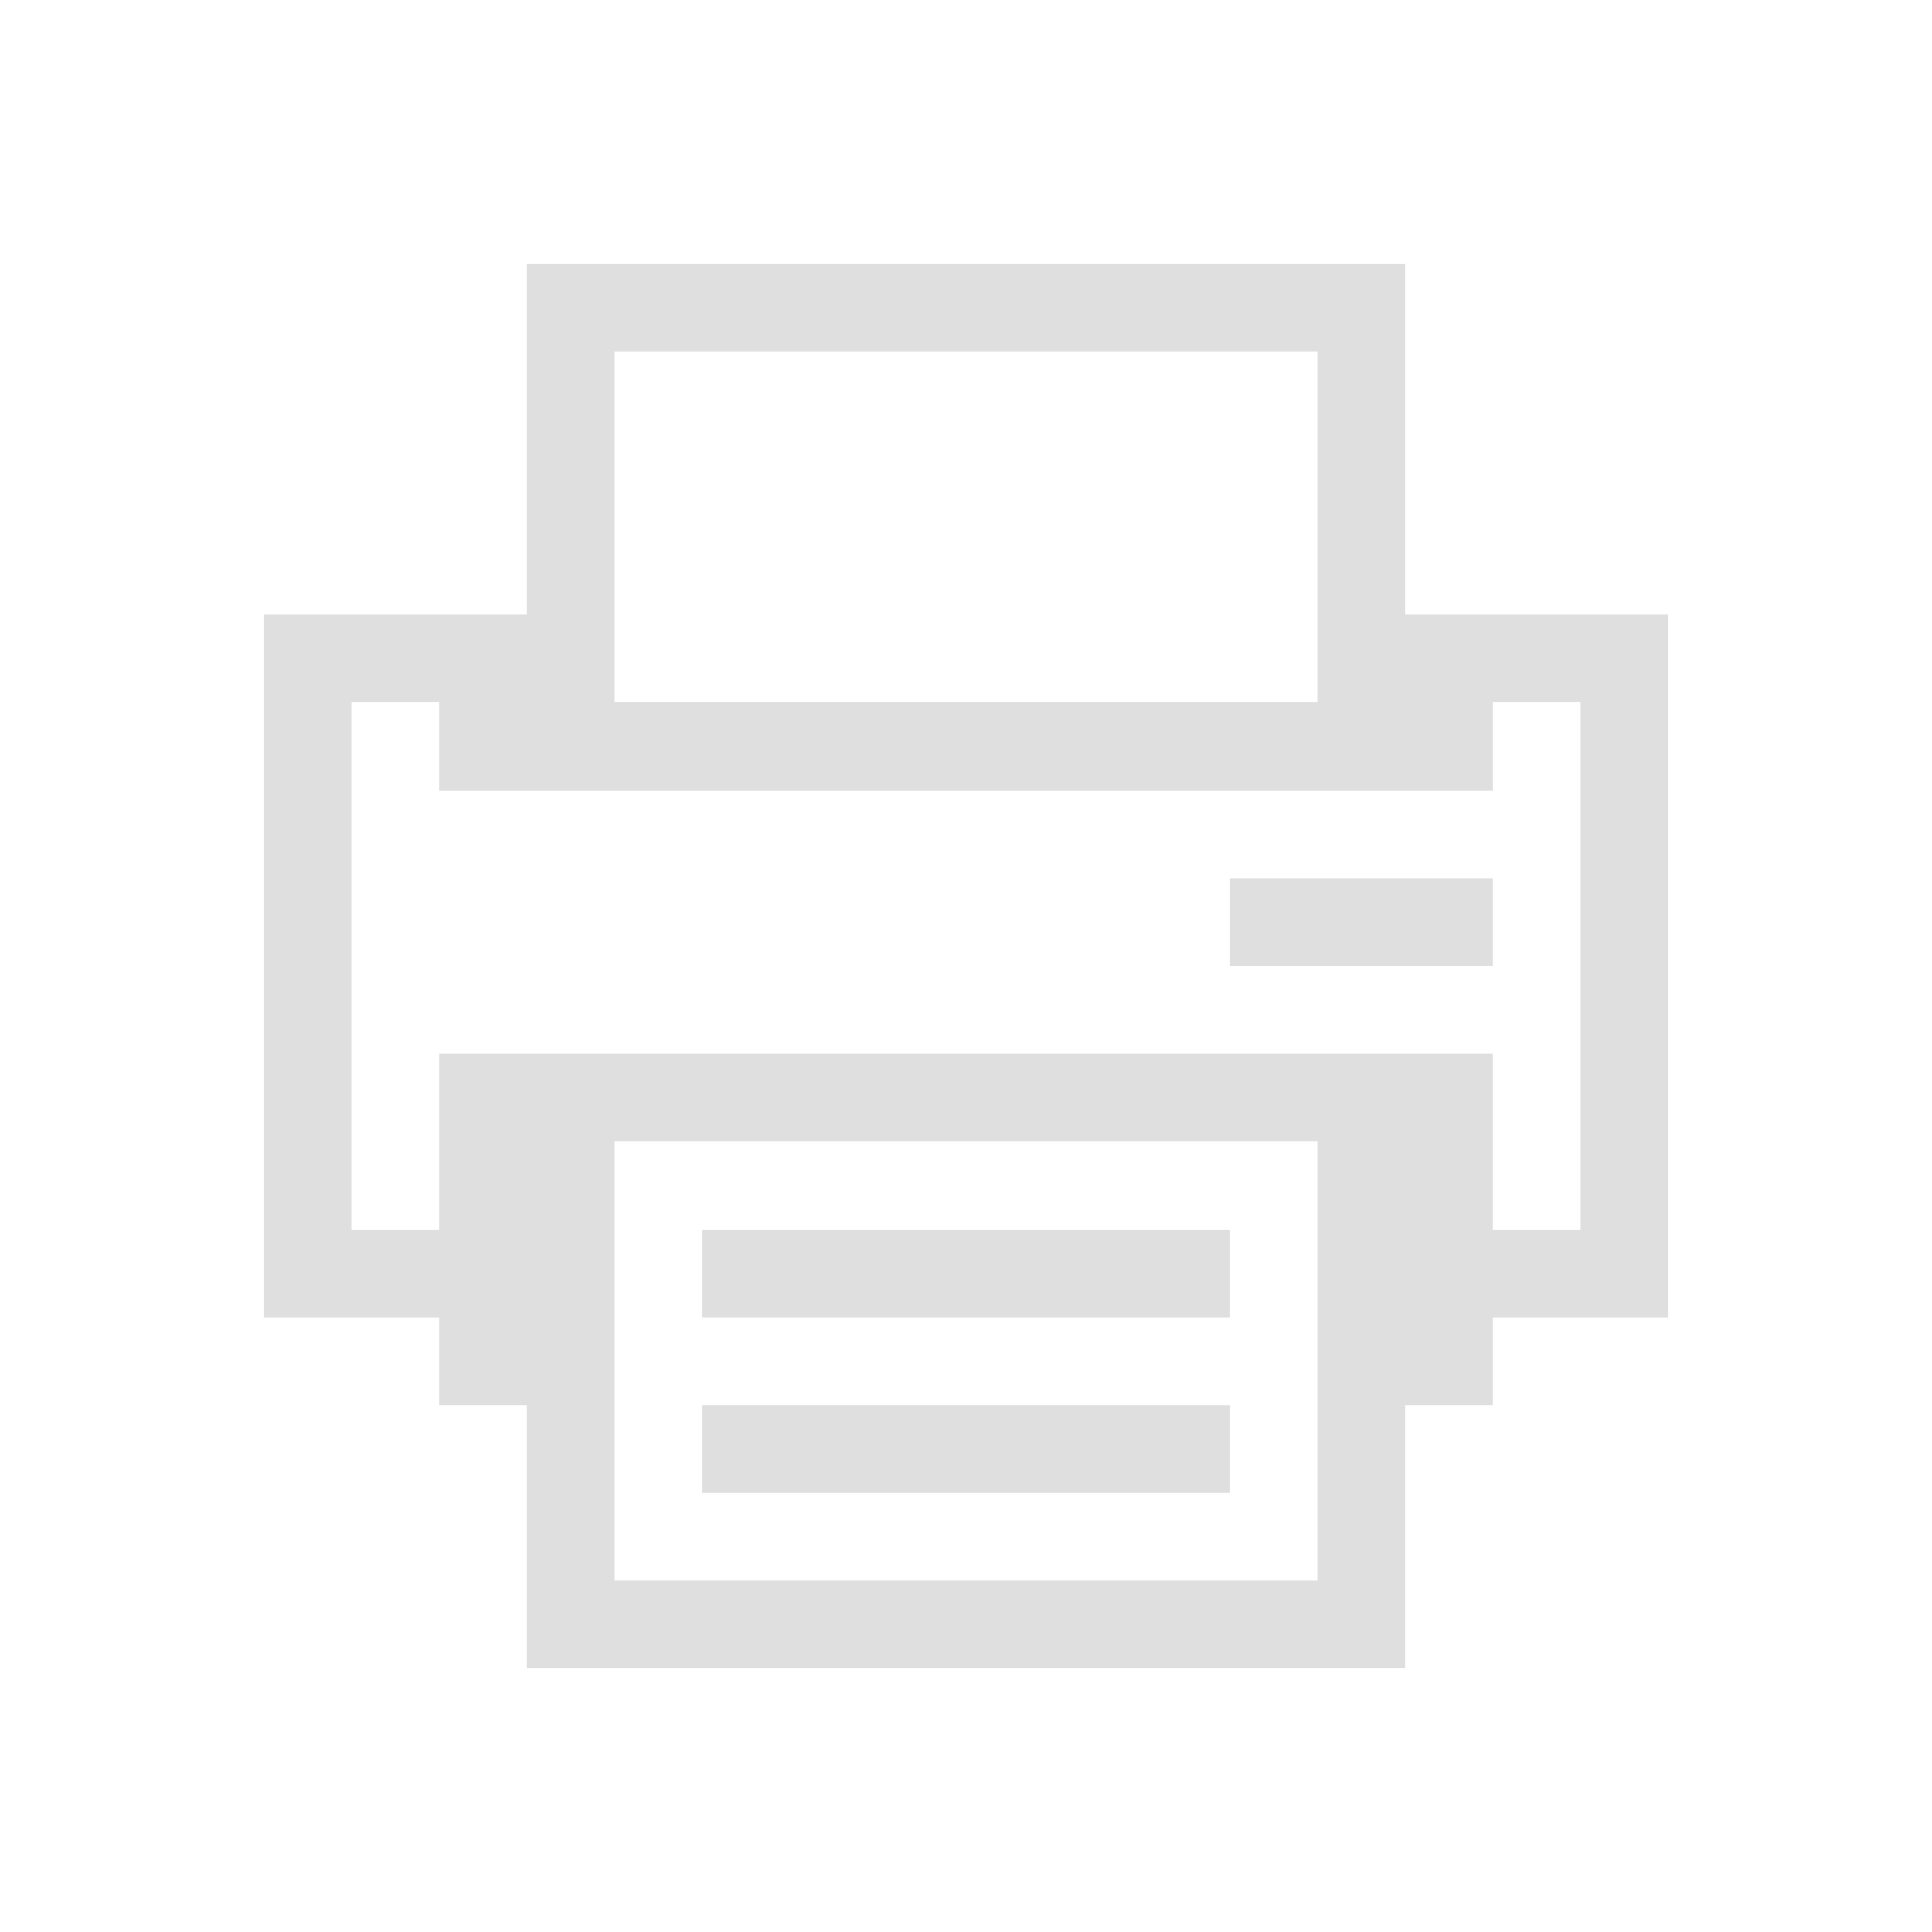
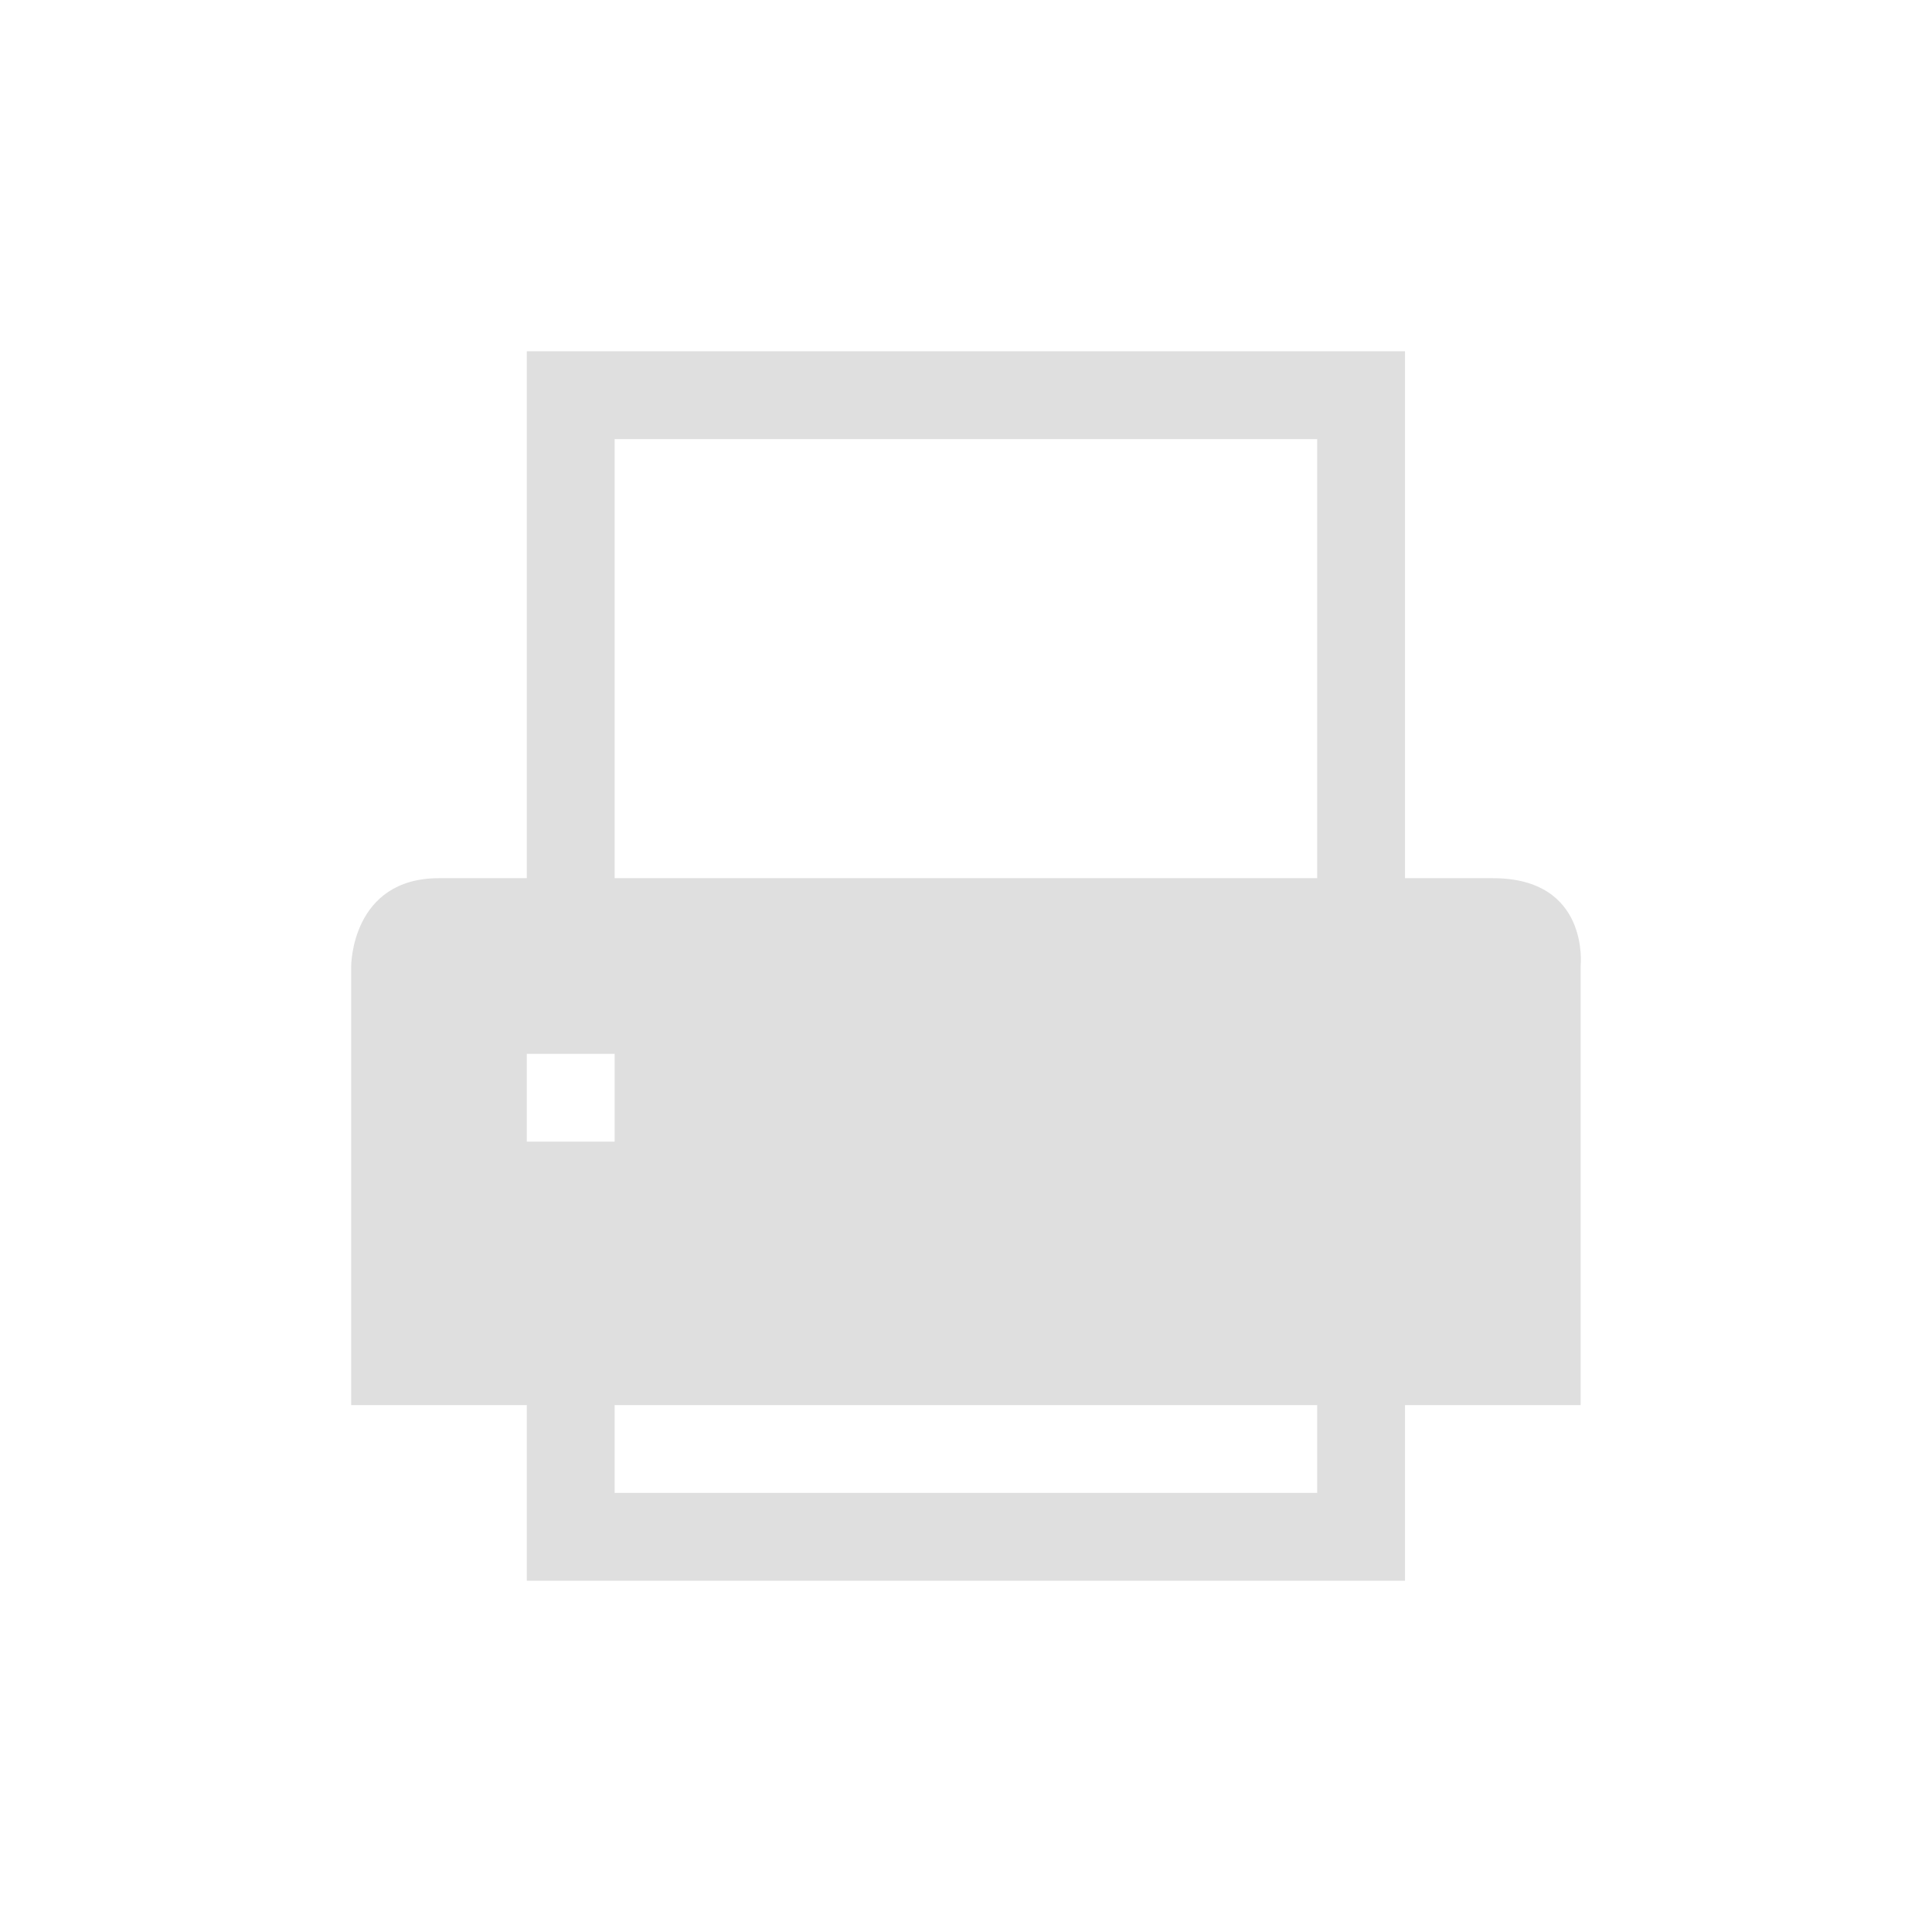
- <svg xmlns="http://www.w3.org/2000/svg" viewBox="0 0 22 22" id="svg" version="1.1" width="100%" height="100%">
+ <svg xmlns="http://www.w3.org/2000/svg" id="svg" version="1.1" viewBox="0 0 22 22">
  <defs id="defs81">
    <style id="current-color-scheme" type="text/css">.ColorScheme-Text{color:#D3DAE3}</style>
-     <style type="text/css" id="current-color-scheme">.ColorScheme-Text{color:#dfdfdf}</style>
+     <style id="style3" type="text/css">.ColorScheme-Text{color:#dfdfdf}</style>
+     <filter id="a" color-interpolation-filters="sRGB">
+       <feBlend id="feBlend2" in2="BackgroundImage" mode="darken" />
+     </filter>
  </defs>
-   <g id="22-22-printer" transform="translate(0 -2)">
-     <path id="rect3009" fill="currentColor" fill-opacity="0" stroke="none" color="#eff0f1" d="M0 2h22v22H0z" />
-     <path id="rect3007" transform="translate(0 2)" d="M6 3v4H3v8h2v1h1v3h10v-3h1v-1h2V7h-3V3H6zm1 1h8v4H7V4zM4 8h1v1h12V8h1v6h-1v-2H5v2H4V8zm10 2v1h3v-1h-3zm-7 3h8v5H7v-5zm1 1v1h6v-1H8zm0 2v1h6v-1H8z" class="ColorScheme-Text" fill="currentColor" fill-opacity="1" stroke="none" />
+   <g id="printer">
+     <path id="rect4172" d="m-23-6v6h-5v12h3v1h2v5h14v-5h2v-1h3v-12h-5v-6h-14zm1 1h12v6h-12v-6zm12 9h4v2h-4v-2zm-12 5h12v8h-12v-8zm1 2v1h10v-1h-10zm0 3v1h10v-1h-10z" color="#dfdfdf" fill="currentColor" />
+     <path id="rect4208" d="M-32-10H0v32h-32z" fill="none" />
  </g>
-   <g id="printer">
-     <path id="rect4172" d="M-23-6v6h-5v12h3v1h2v5h14v-5h2v-1h3V0h-5v-6h-14zm1 1h12v6h-12v-6zm-5 6h2v1h18V1h2v10h-2V8h-18v3h-2V1zm17 3v2h4V4h-4zm-12 5h12v8h-12V9zm1 2v1h10v-1h-10zm0 3v1h10v-1h-10z" class="ColorScheme-Text" opacity="1" fill="currentColor" fill-opacity="1" stroke="none" />
-     <path id="rect4208" opacity="1" fill="none" fill-opacity="1" stroke="none" d="M-32-10H0v32h-32z" />
+   <g id="22-22-printer">
+     <path id="rect3009" d="m0 0h22v22h-22z" color="#eff0f1" fill-opacity="0" />
+     <path id="path7" d="m5.999 4v6h-1c-1 0-1 1-1 1v5h2v2h10v-2h2v-5s0.108-1-1-1h-1v-6zm1 1h8v5h-8zm-1 7h1v1h-1zm1 4h8v1h-8z" color="#000000" fill="#dfdfdf" filter="url(#a)" overflow="visible" />
  </g>
</svg>
